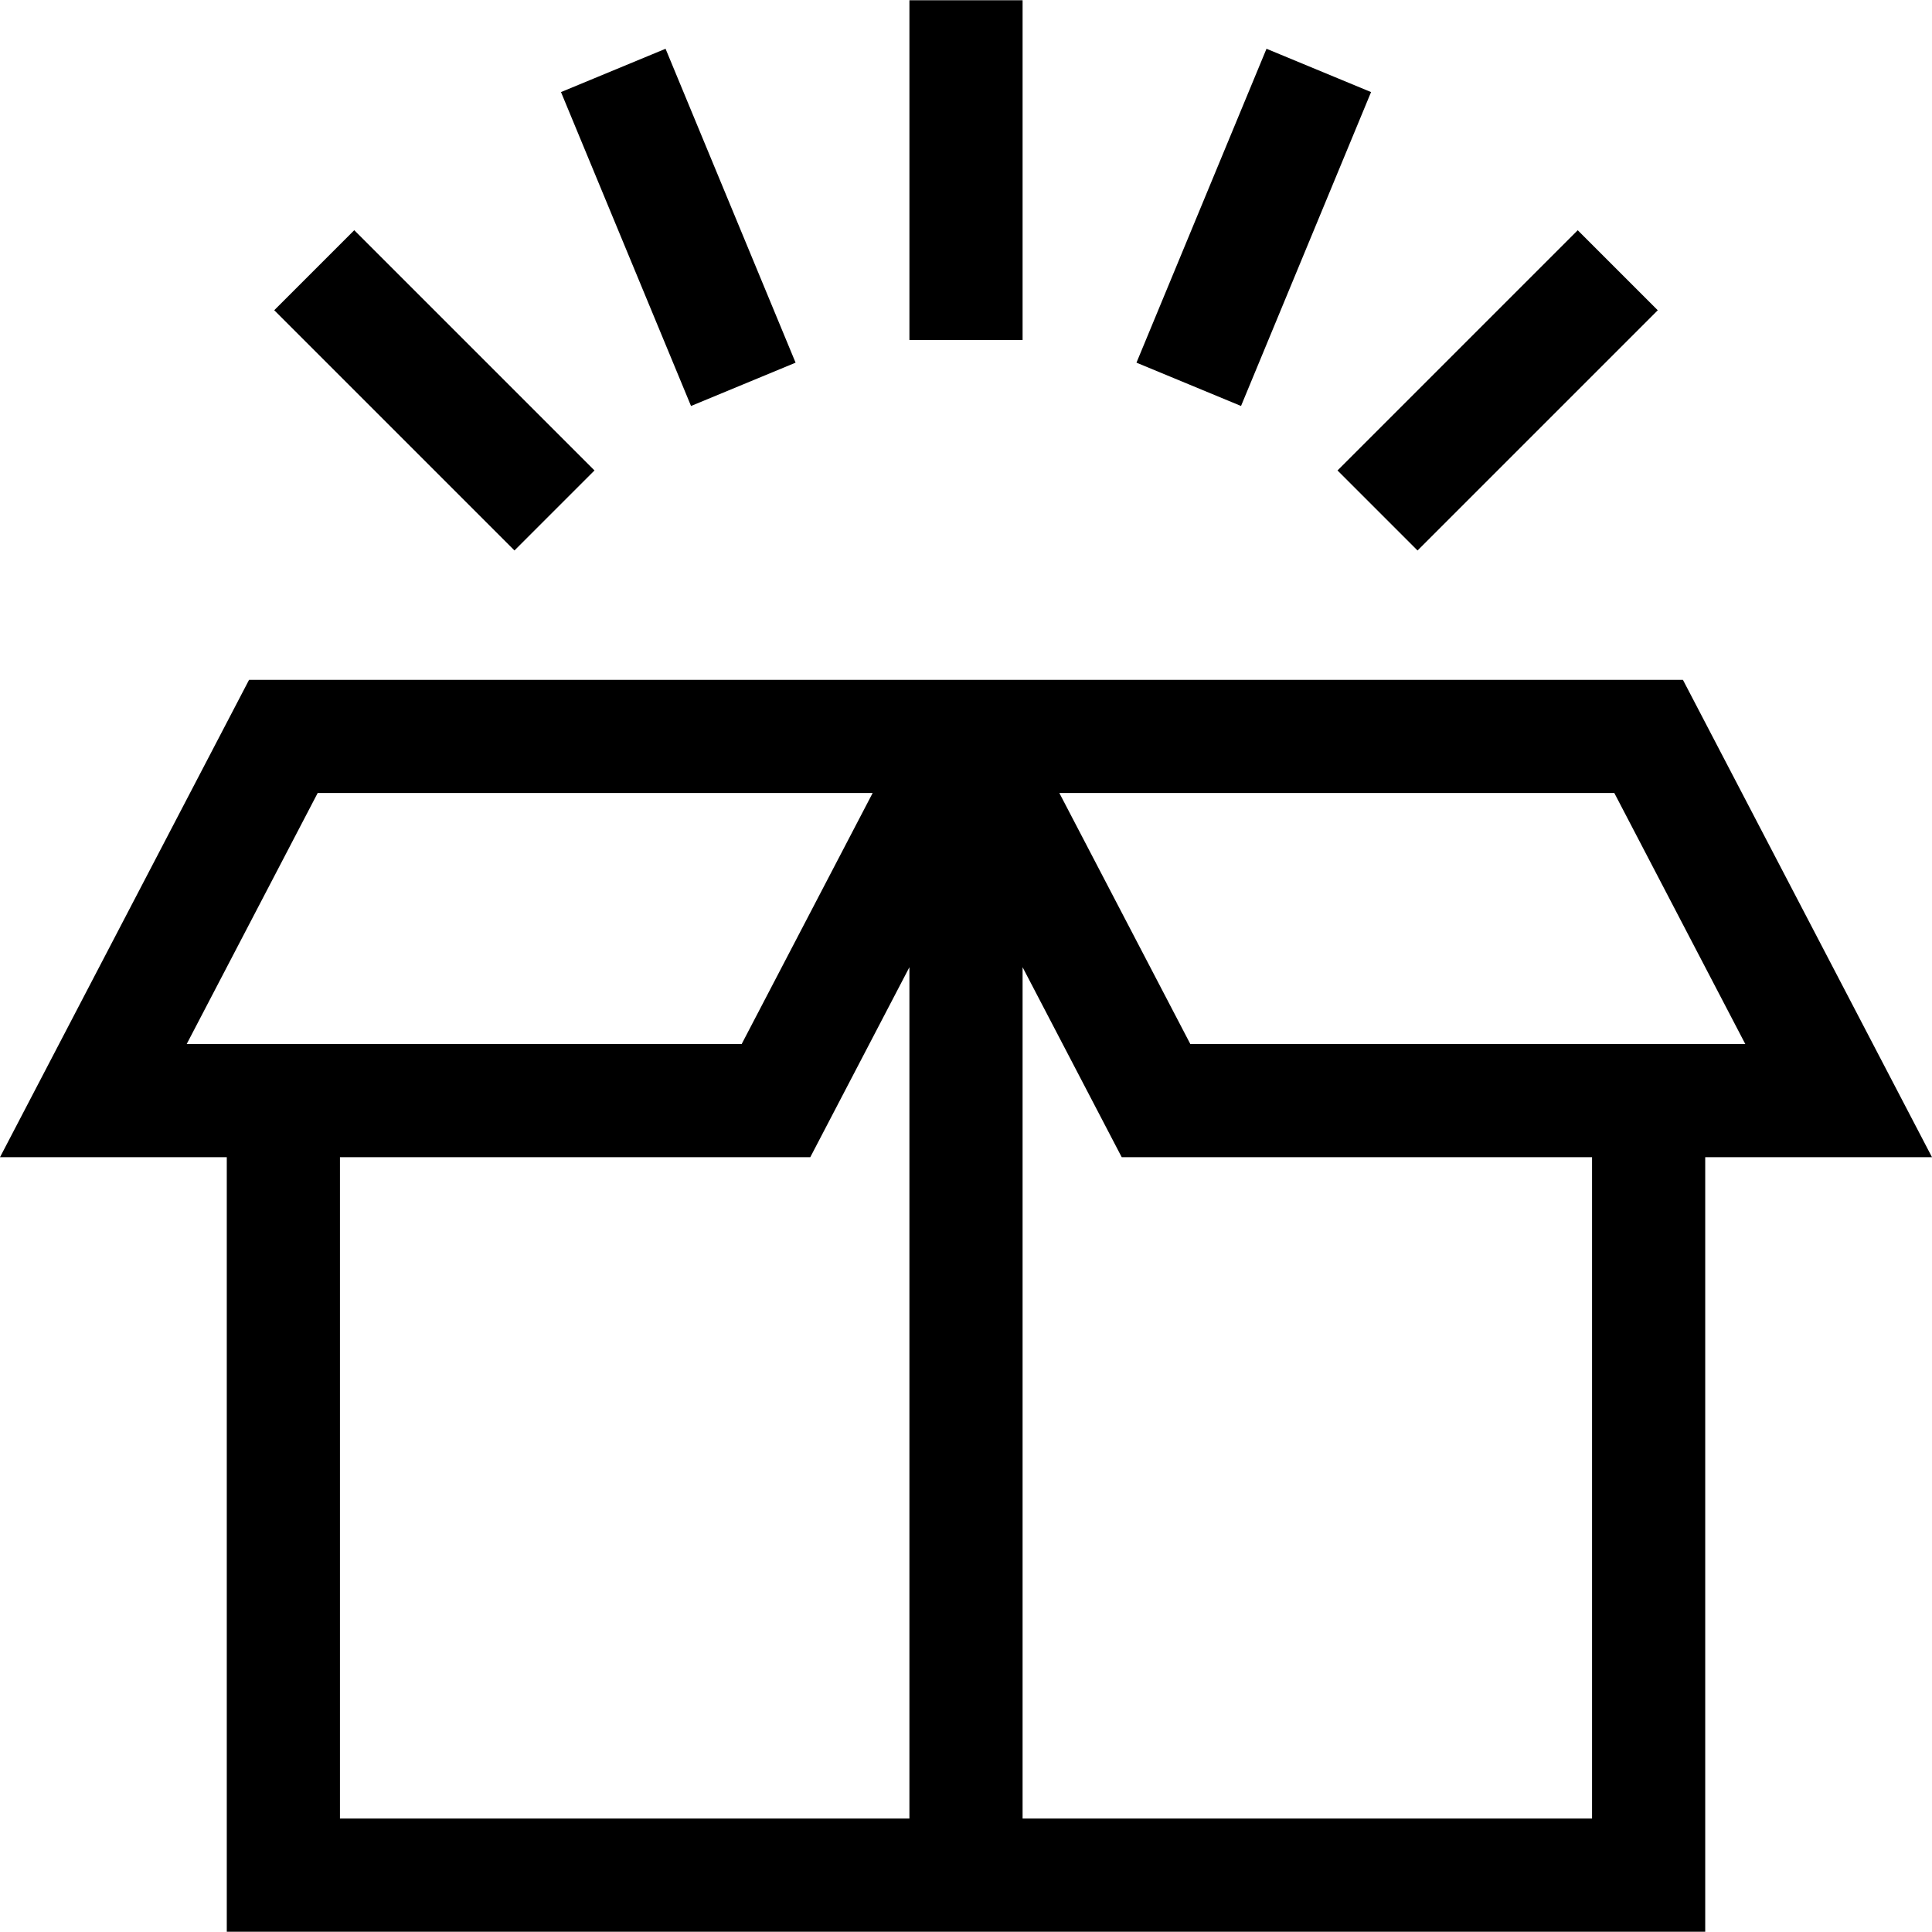
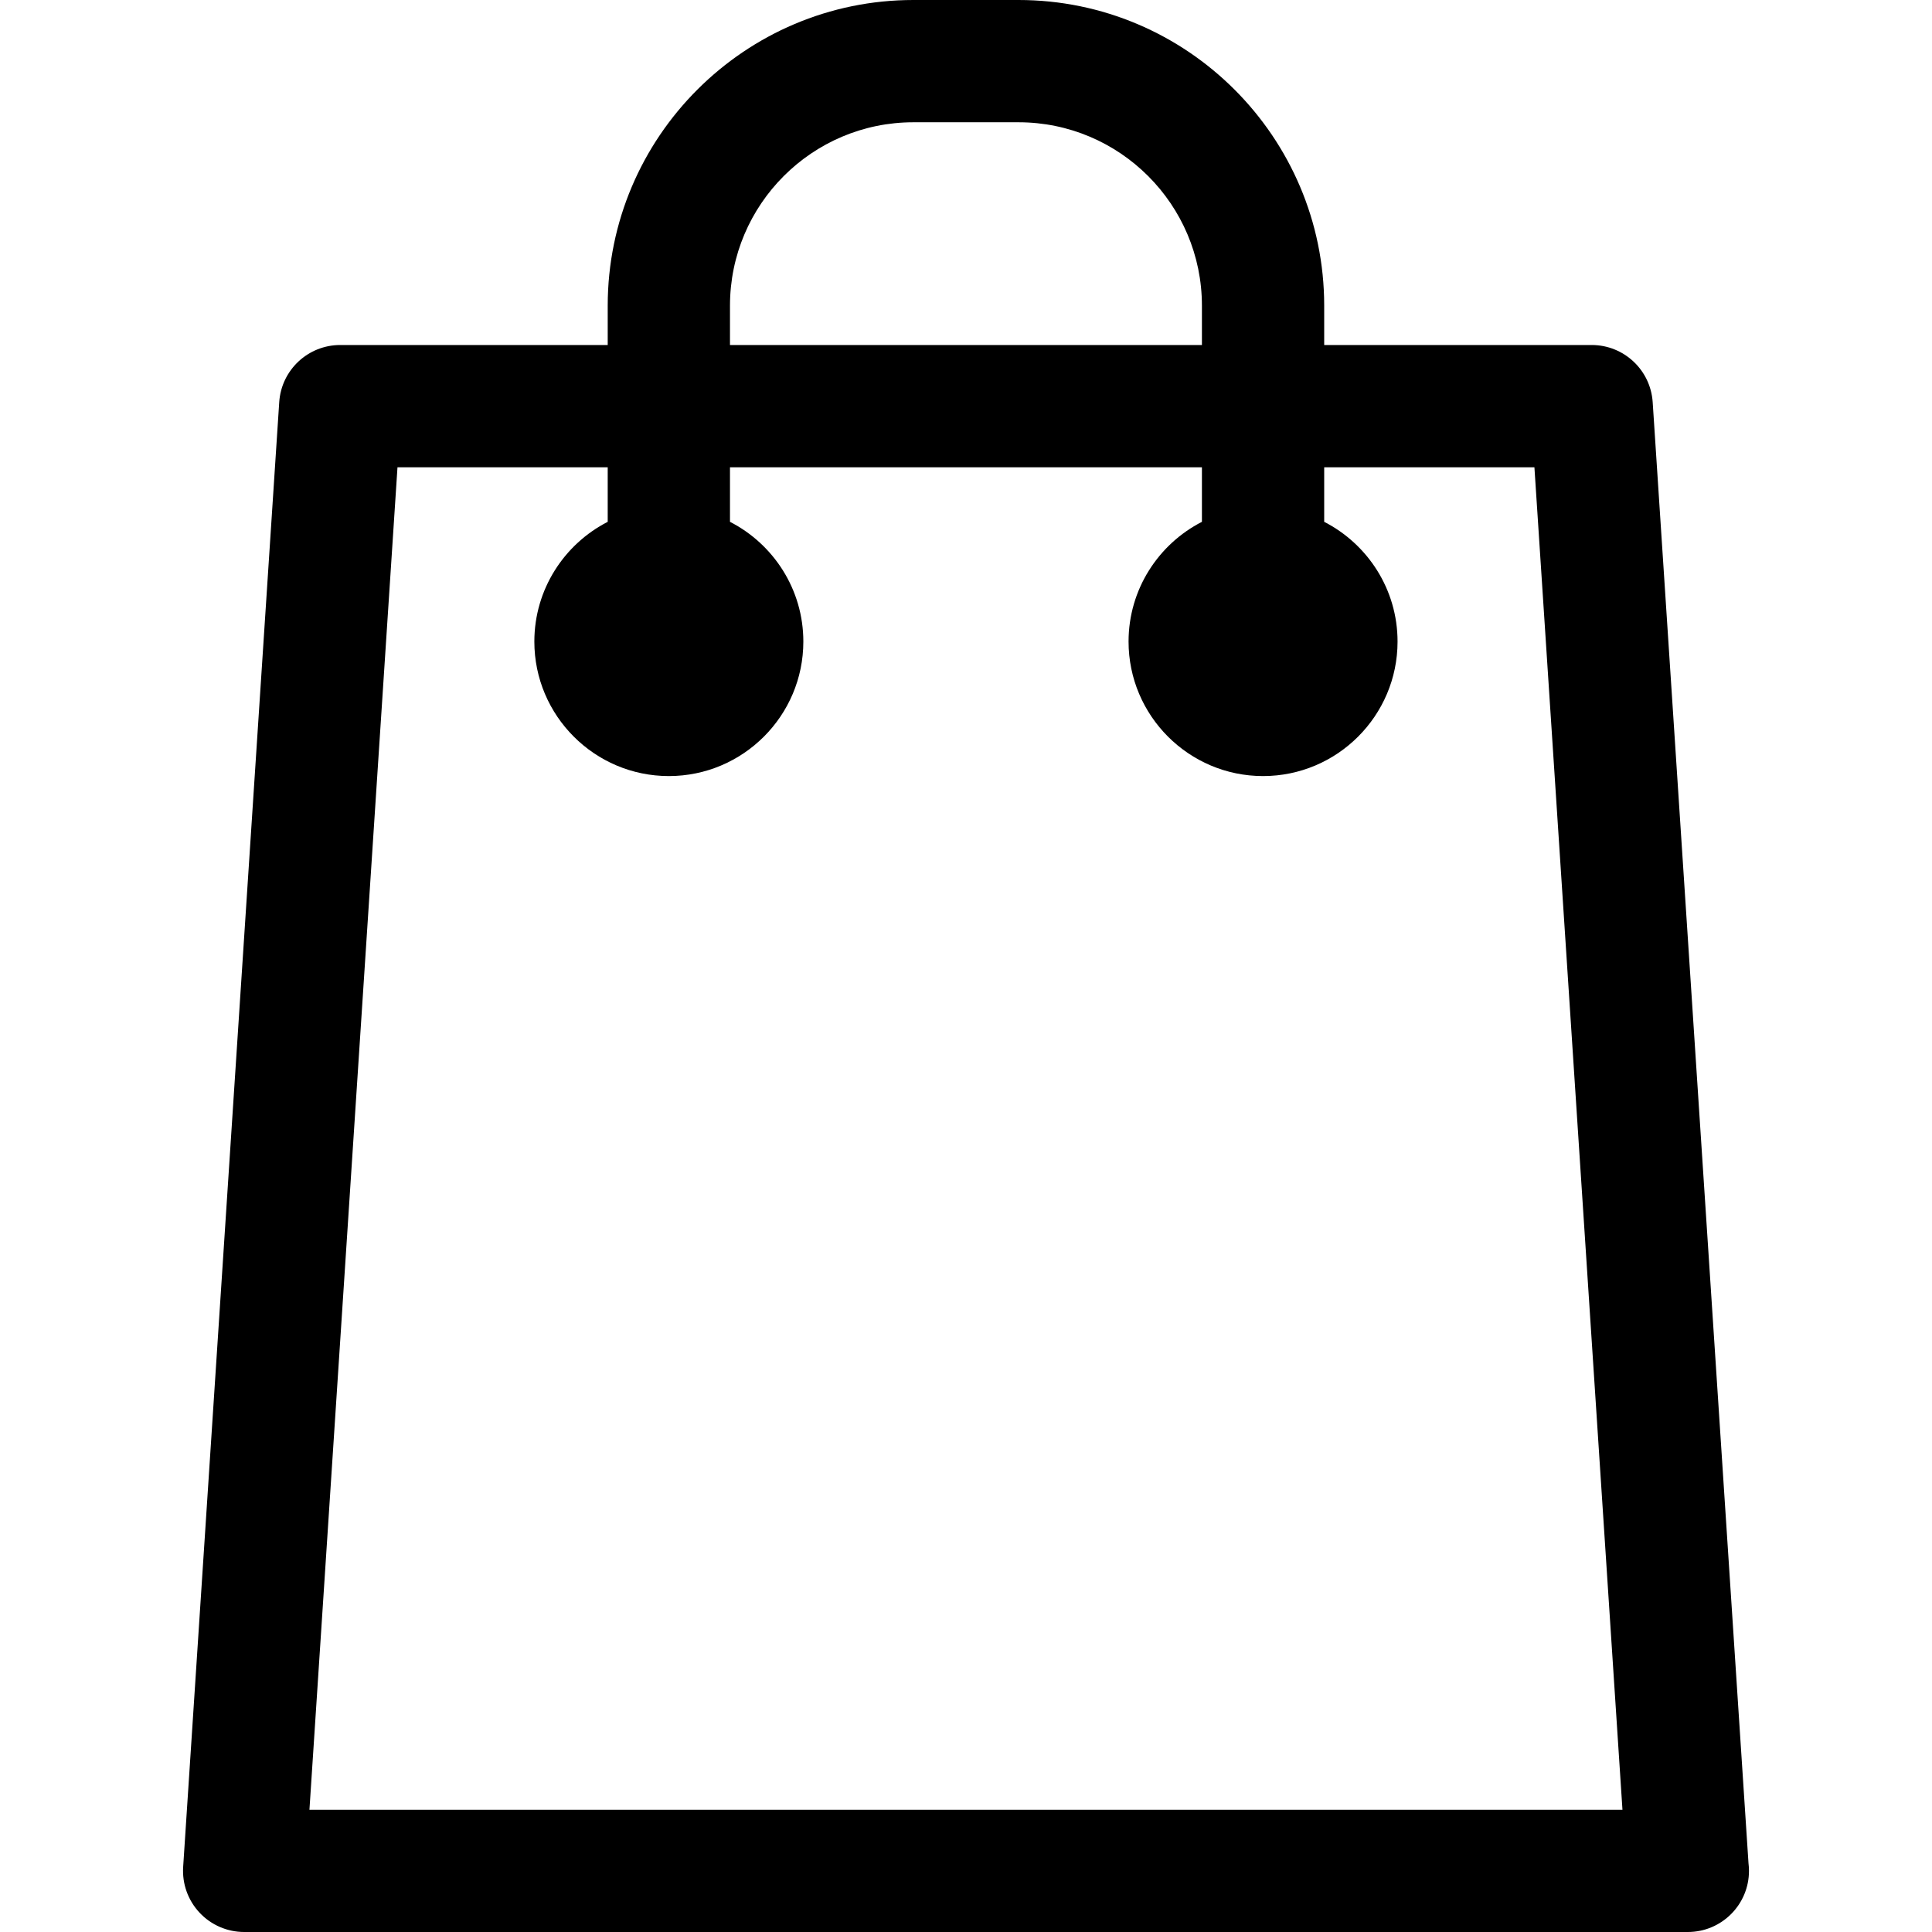
- <svg xmlns="http://www.w3.org/2000/svg" version="1.1" id="Capa_1" x="0px" y="0px" width="20px" height="20px" viewBox="0 0 512 512" enable-background="new 0 0 80 80" xml:space="preserve">
+ <svg xmlns="http://www.w3.org/2000/svg" version="1.1" id="Capa_1" x="0px" y="0px" width="20" height="20px" viewBox="0 0 395.025 395.025" xml:space="preserve">
  <g>
-     <g>
-       <path d="M445.994,180.165H66.005L0,306.67h60.099v205.263h391.802V306.67H512L445.994,180.165z M49.477,276.678l34.709-66.52    H231.26l-34.709,66.52H49.477z M241.003,481.94H90.091V306.67h124.641l26.271-50.351V481.94z M421.909,481.94H270.996v0V256.319    l26.271,50.351h124.642V481.94z M315.448,276.678l-34.709-66.52h147.074l34.709,66.52H315.448z" />
-     </g>
-   </g>
-   <g>
-     <g>
-       <rect x="241.006" y="0.067" width="29.992" height="90.036" />
-     </g>
-   </g>
-   <g>
-     <g>
-       <rect x="164.752" y="15.238" transform="matrix(0.9239 -0.3827 0.3827 0.9239 -9.3768 73.3751)" width="29.993" height="90.039" />
-     </g>
-   </g>
-   <g>
-     <g>
-       <rect x="100.116" y="58.425" transform="matrix(0.7071 -0.7071 0.7071 0.7071 -39.4294 111.6939)" width="29.992" height="90.035" />
-     </g>
-   </g>
-   <g>
-     <g>
-       <rect x="351.875" y="88.452" transform="matrix(0.7071 -0.7071 0.7071 0.7071 43.0982 310.9449)" width="90.035" height="29.992" />
-     </g>
-   </g>
-   <g>
-     <g>
-       <rect x="287.237" y="45.266" transform="matrix(0.3827 -0.9239 0.9239 0.3827 149.4301 344.1651)" width="90.039" height="29.993" />
-     </g>
+     <path d="M357.507,380.982L337.914,82.223c-0.431-6.572-5.887-11.682-12.473-11.682h-54.69V62.5c0-34.462-28.038-62.5-62.5-62.5   h-21.495c-34.462,0-62.5,28.038-62.5,62.5v8.041h-54.69c-6.586,0-12.042,5.11-12.473,11.682L37.45,381.709   c-0.227,3.449,0.986,6.838,3.35,9.361c2.364,2.525,5.666,3.955,9.124,3.955h295.159c0.007,0,0.013,0,0.02,0   c6.903,0,12.5-5.596,12.5-12.5C357.601,382.004,357.57,381.488,357.507,380.982z M149.255,62.5c0-20.678,16.822-37.5,37.5-37.5   h21.495c20.678,0,37.5,16.822,37.5,37.5v8.041h-96.495V62.5z M63.27,370.025L81.272,95.542h42.983v11.154   c-8.895,4.56-15,13.818-15,24.482c0,15.164,12.336,27.5,27.5,27.5s27.5-12.336,27.5-27.5c0-10.664-6.105-19.922-15-24.482V95.542   h96.495v11.154c-8.896,4.56-15,13.818-15,24.482c0,15.164,12.336,27.5,27.5,27.5s27.5-12.336,27.5-27.5   c0-10.664-6.105-19.922-15-24.482V95.542h42.983l18.002,274.483H63.27z" />
  </g>
</svg>
